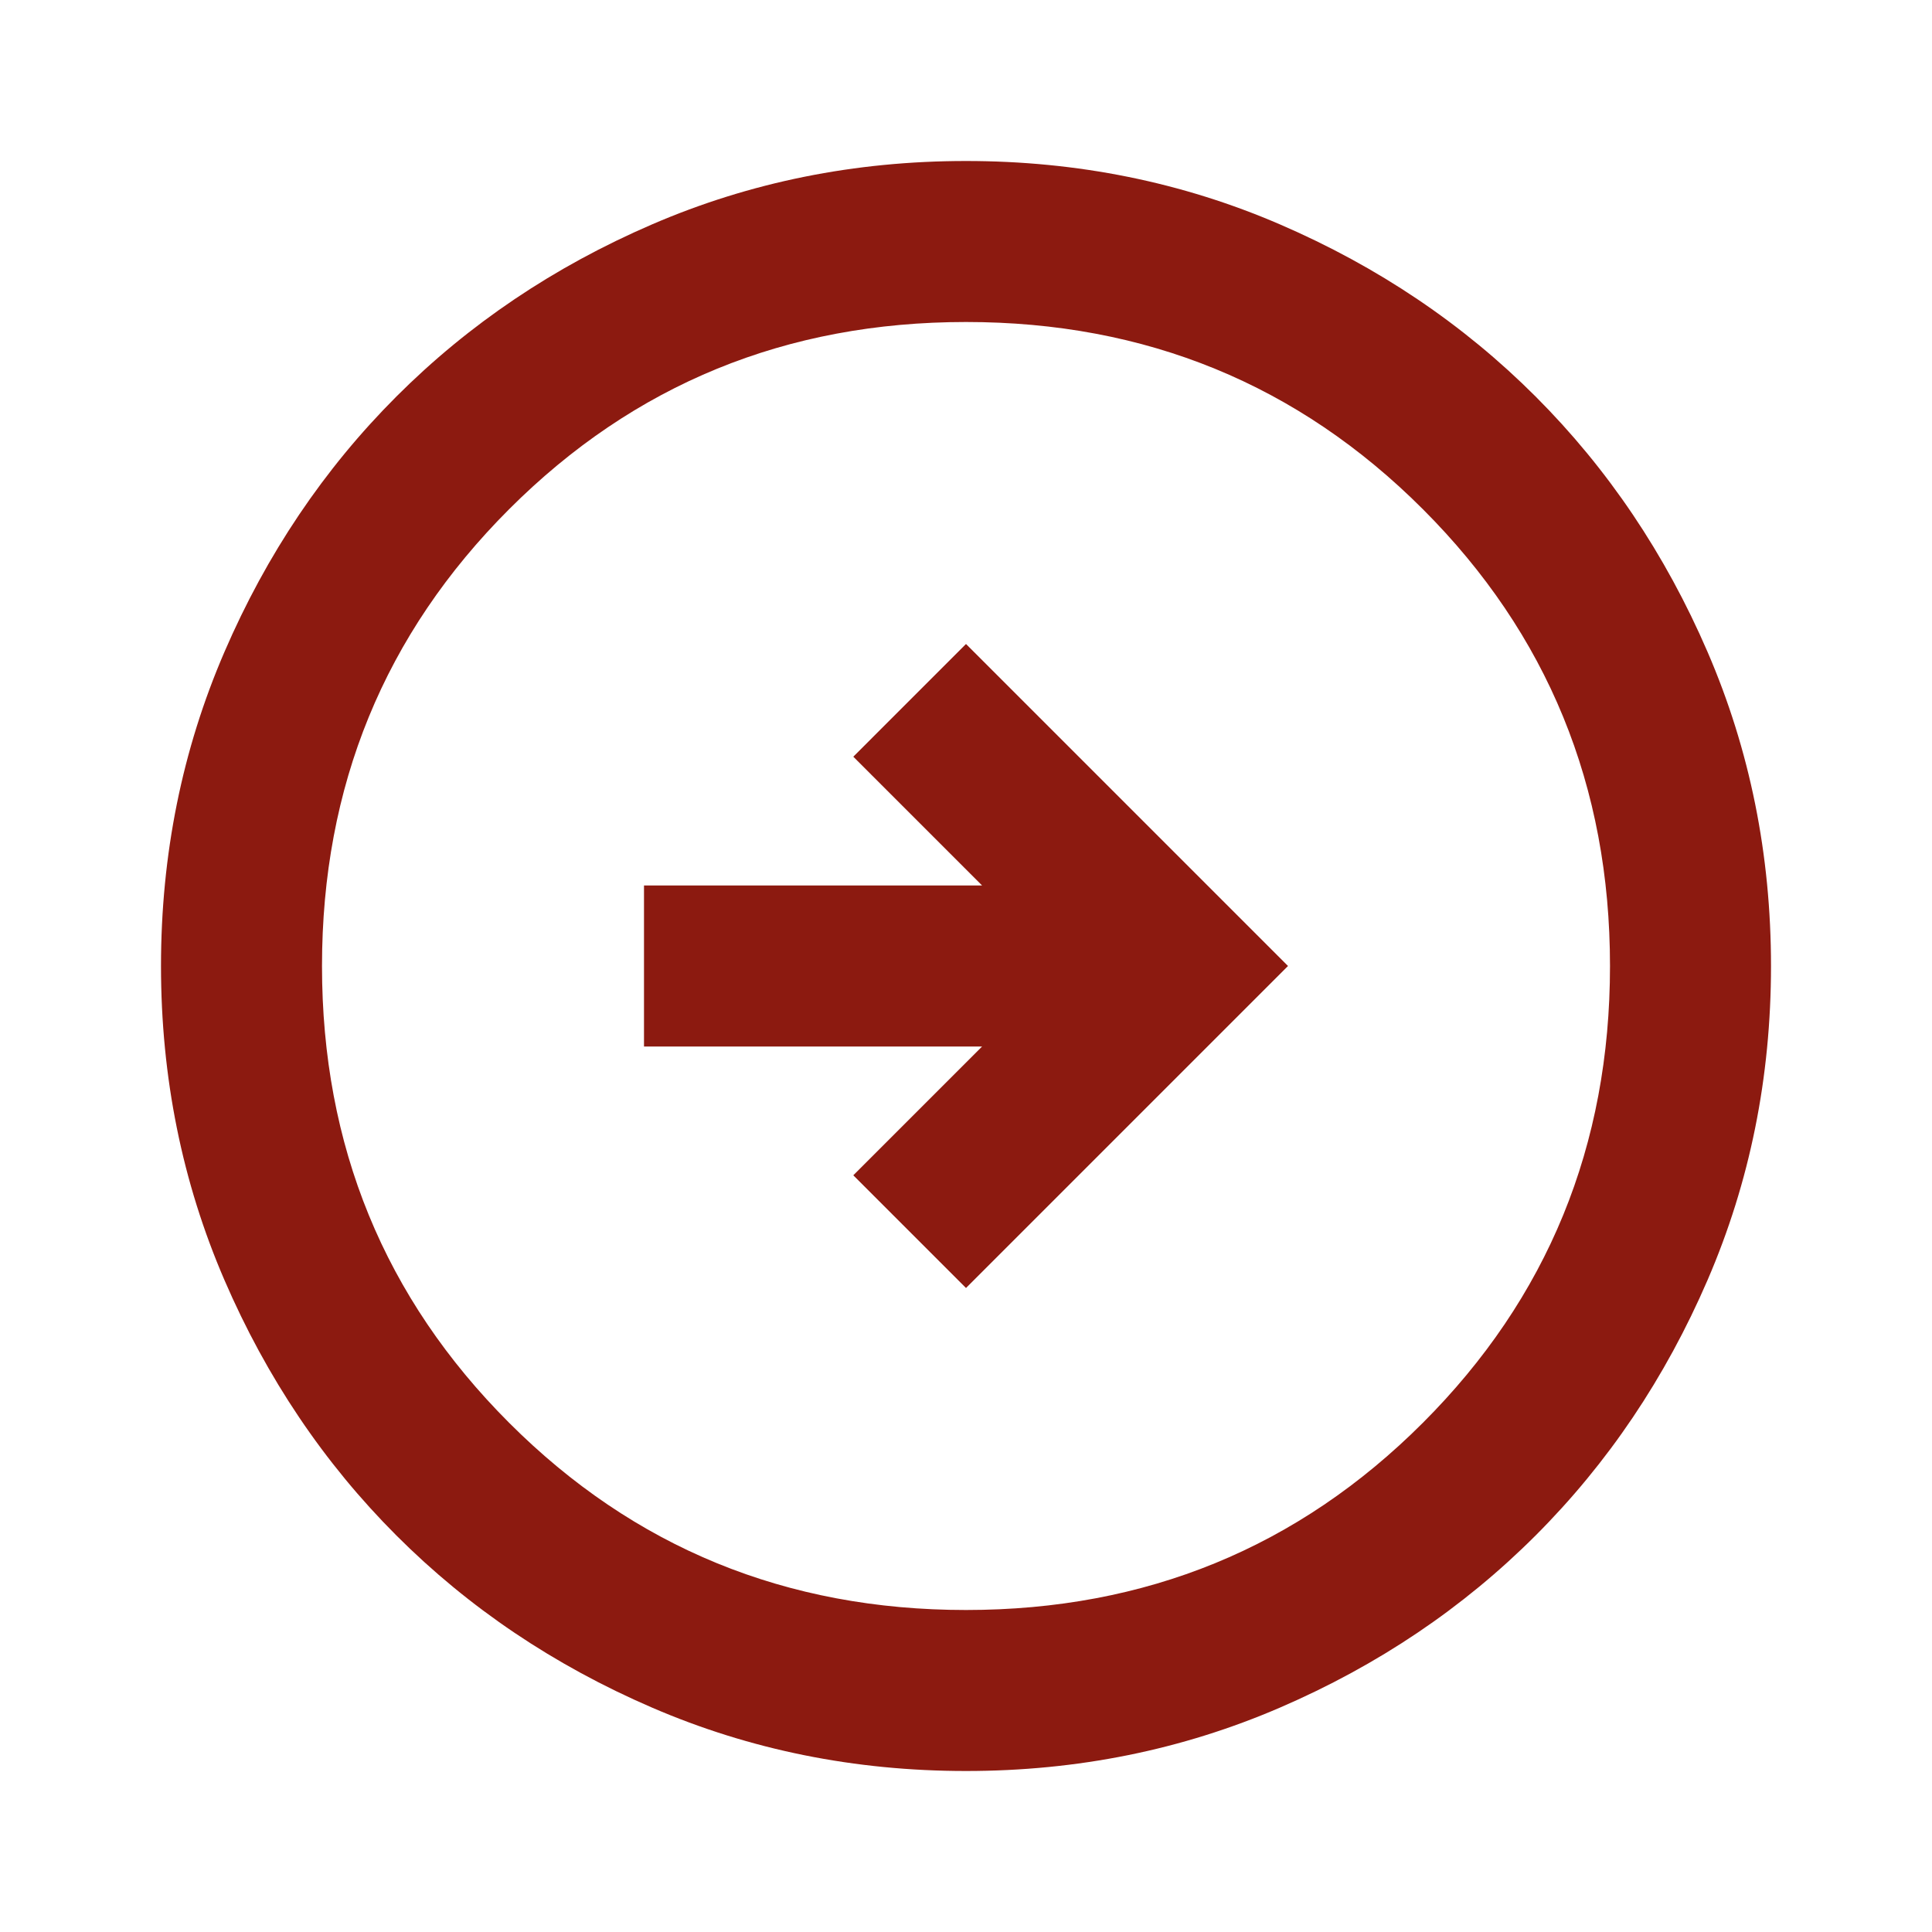
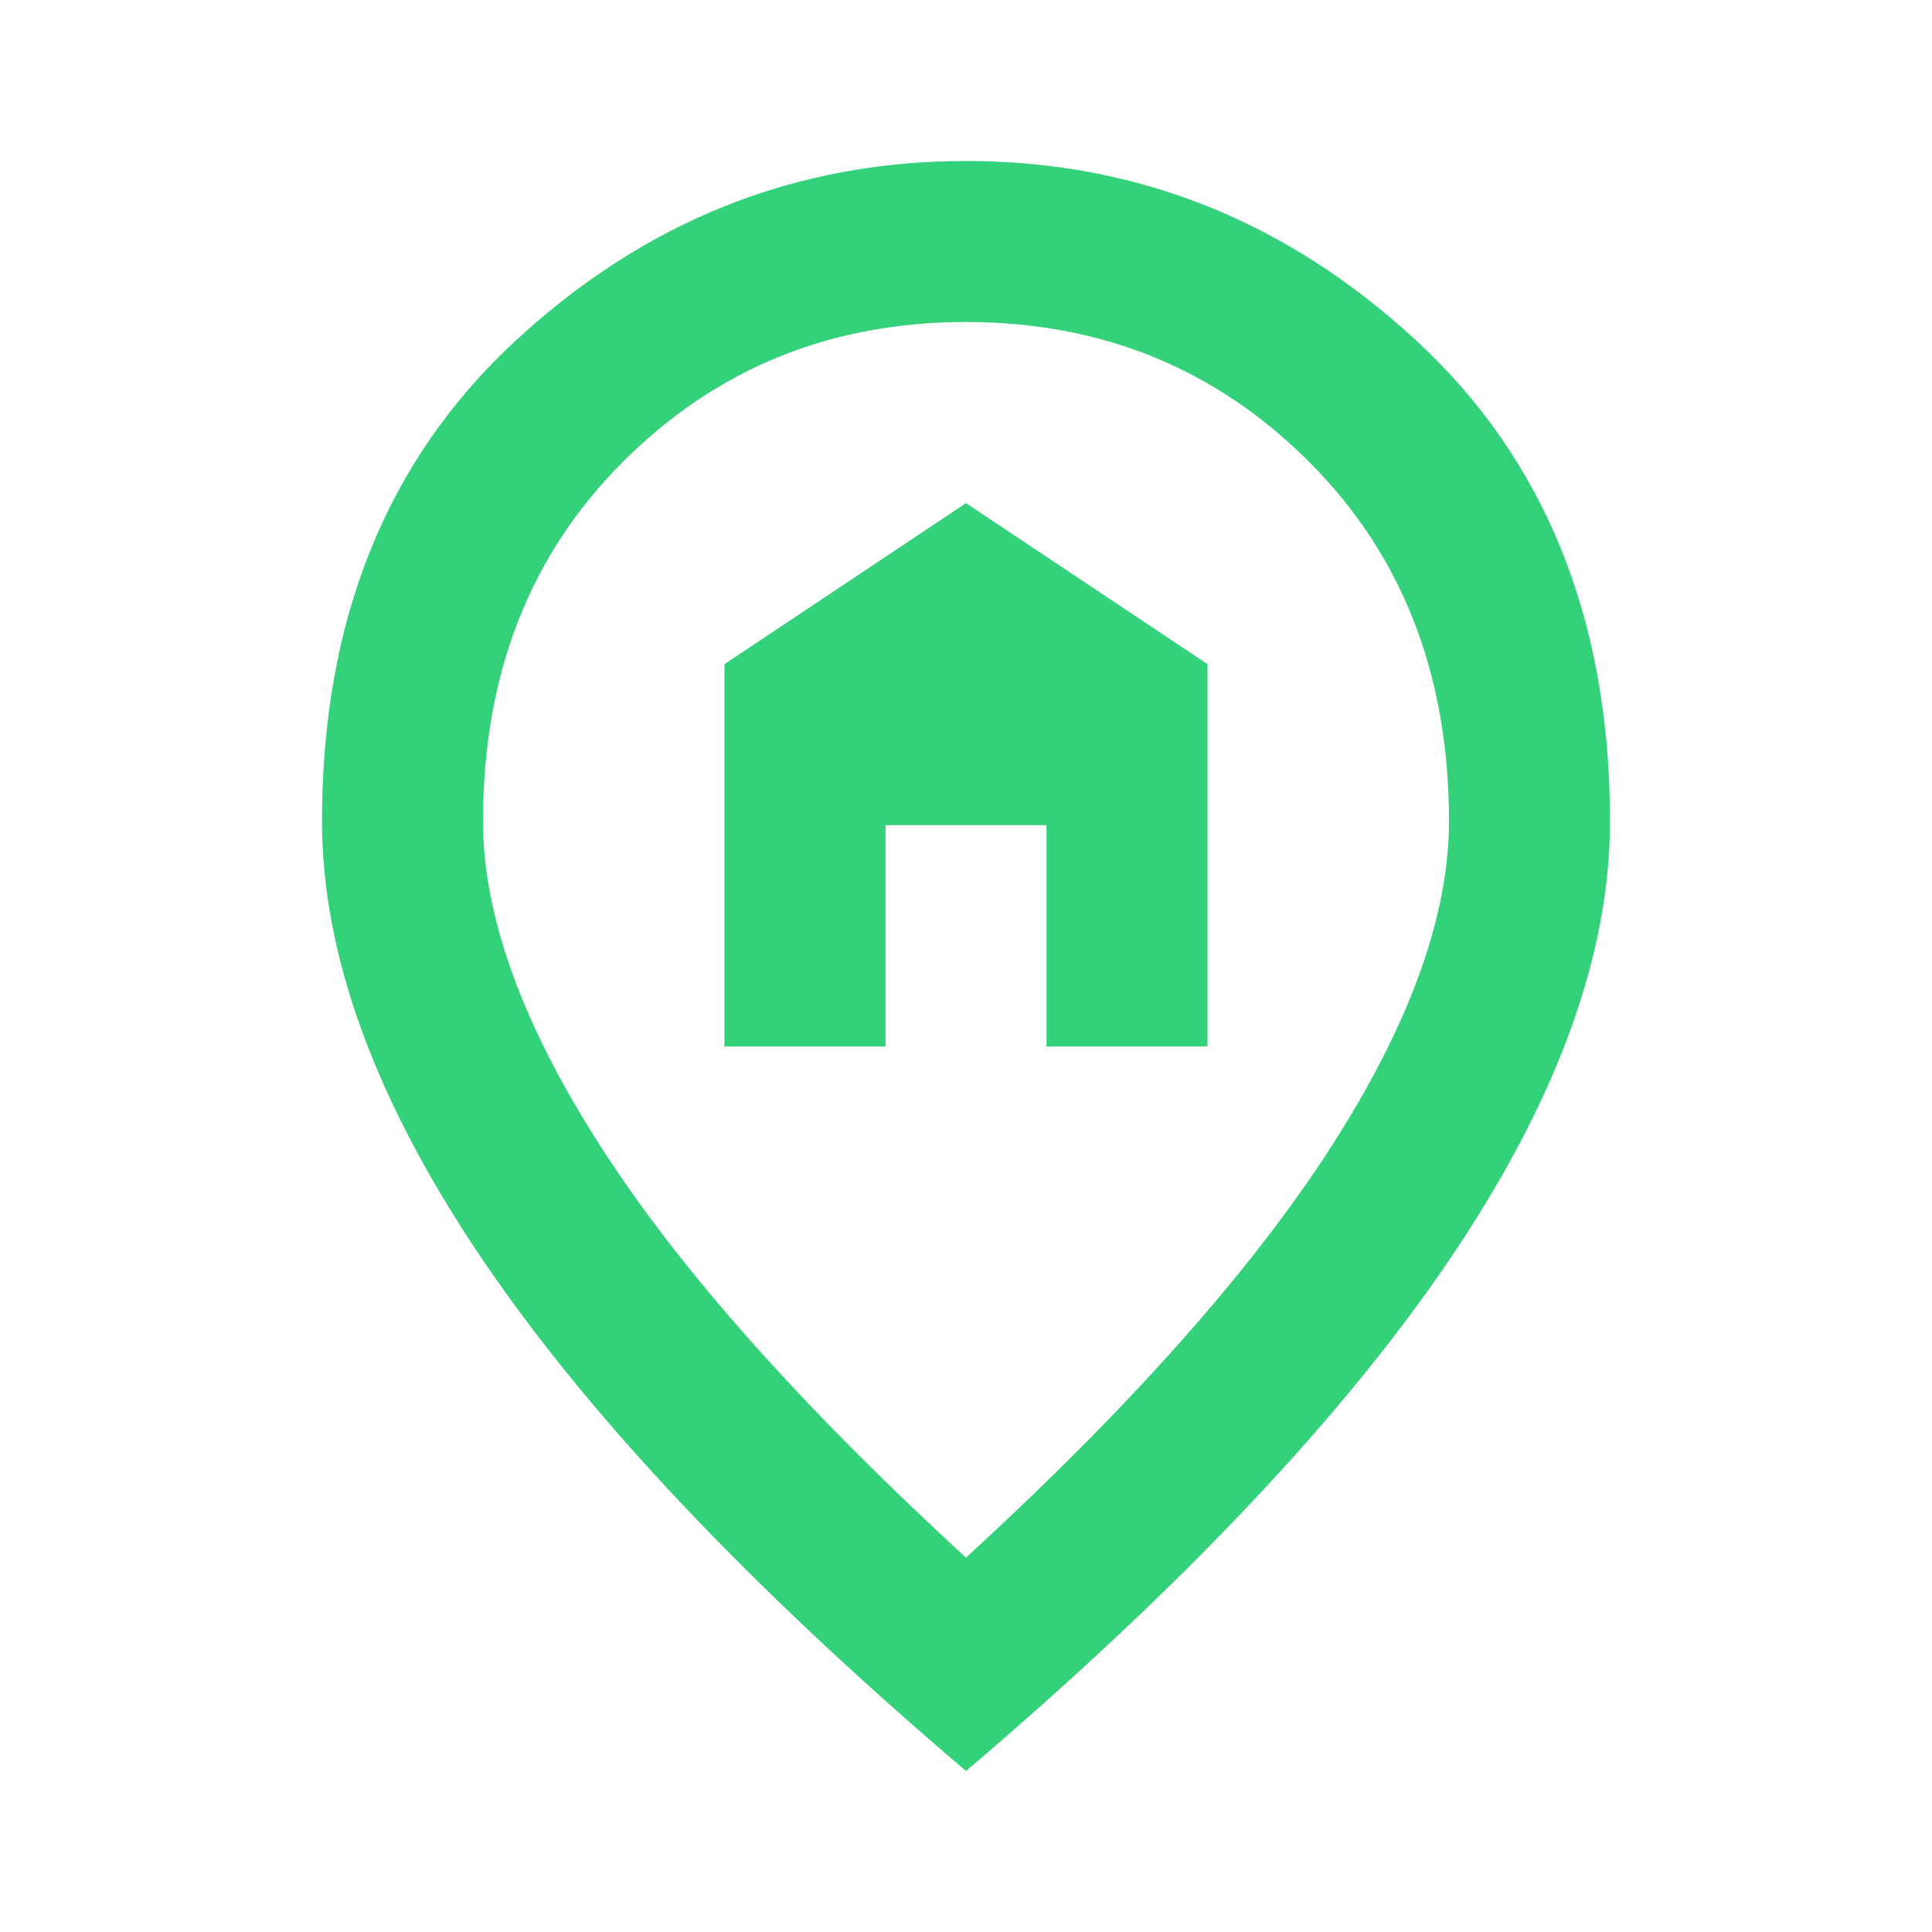
- <svg xmlns="http://www.w3.org/2000/svg" height="24px" viewBox="0 -960 960 960" width="24px" fill="#8C1A10">
-   <path d="m480-320 160-160-160-160-56 56 64 64H320v80h168l-64 64 56 56Zm0 240q-83 0-156-31.5T197-197q-54-54-85.5-127T80-480q0-83 31.5-156T197-763q54-54 127-85.5T480-880q83 0 156 31.5T763-763q54 54 85.5 127T880-480q0 83-31.5 156T763-197q-54 54-127 85.5T480-80Zm0-80q134 0 227-93t93-227q0-134-93-227t-227-93q-134 0-227 93t-93 227q0 134 93 227t227 93Zm0-320Z" />
+ <svg xmlns="http://www.w3.org/2000/svg" height="24px" viewBox="0 -960 960 960" width="24px" fill="#33d17a">
+   <path d="M360-440h80v-110h80v110h80v-190l-120-80-120 80v190Zm120 254q122-112 181-203.5T720-552q0-109-69.5-178.5T480-800q-101 0-170.5 69.5T240-552q0 71 59 162.5T480-186Zm0 106Q319-217 239.5-334.5T160-552q0-150 96.5-239T480-880q127 0 223.5 89T800-552q0 100-79.5 217.5T480-80Zm0-480Z" />
</svg>
